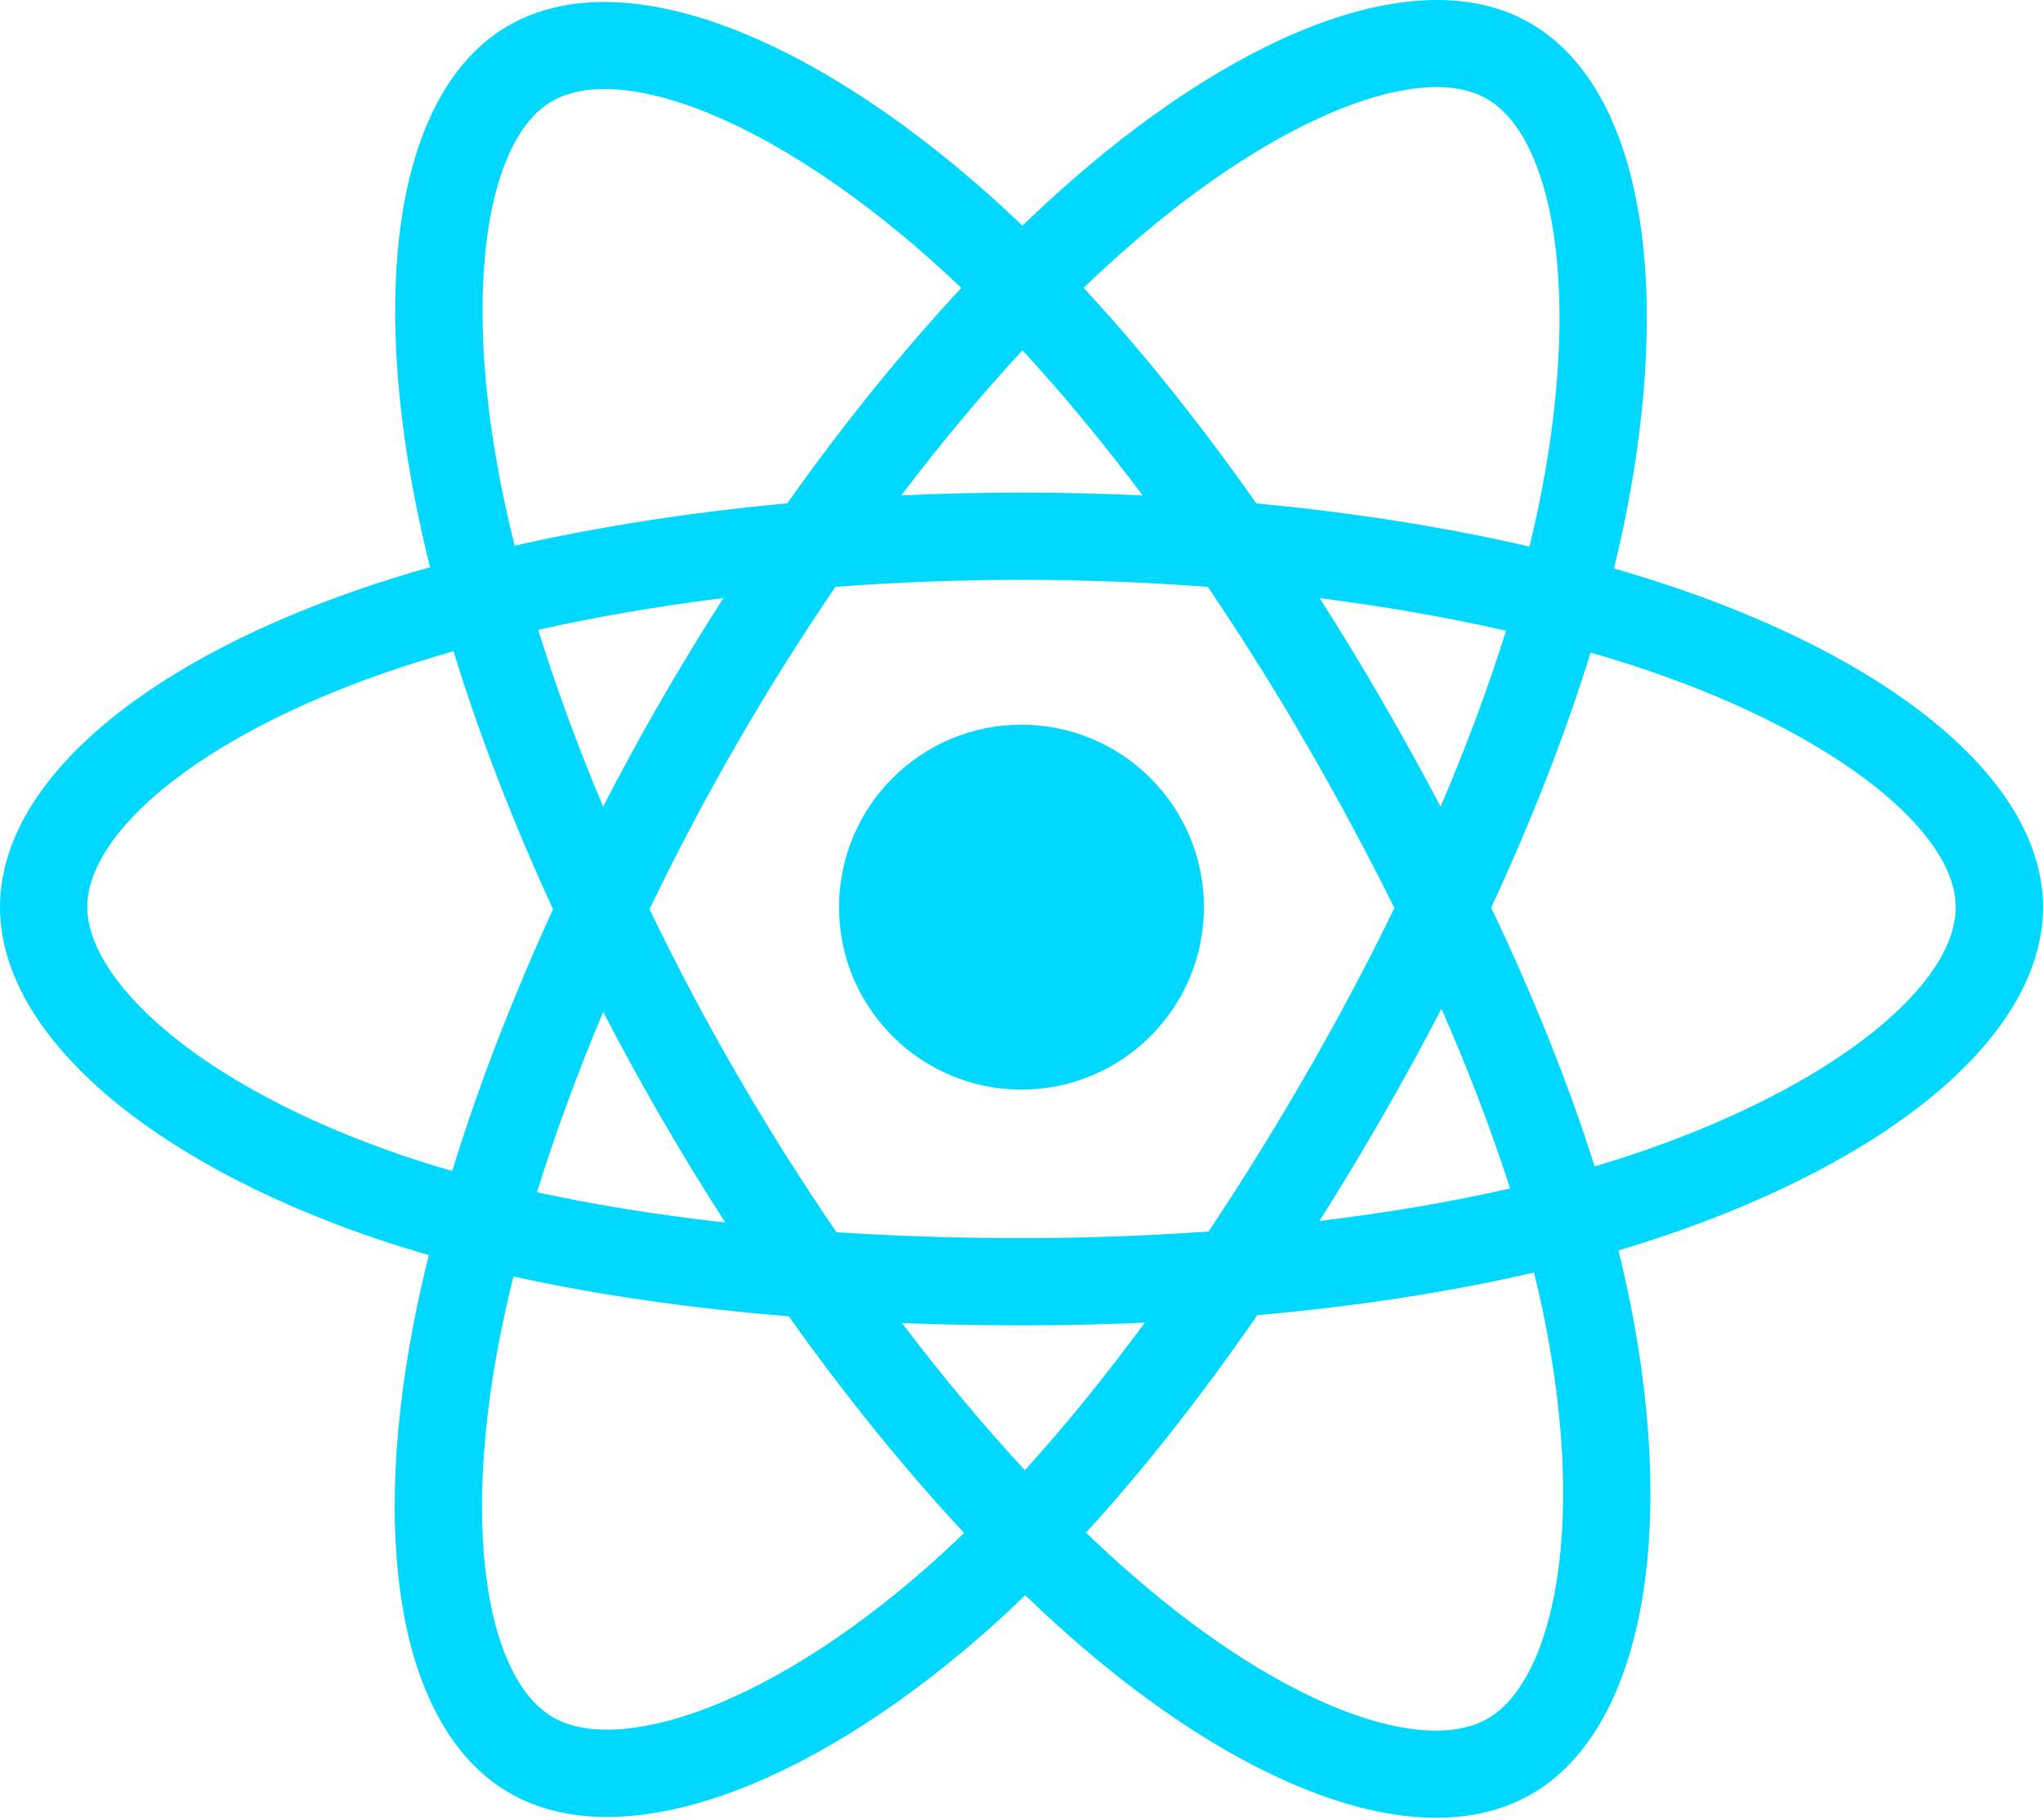
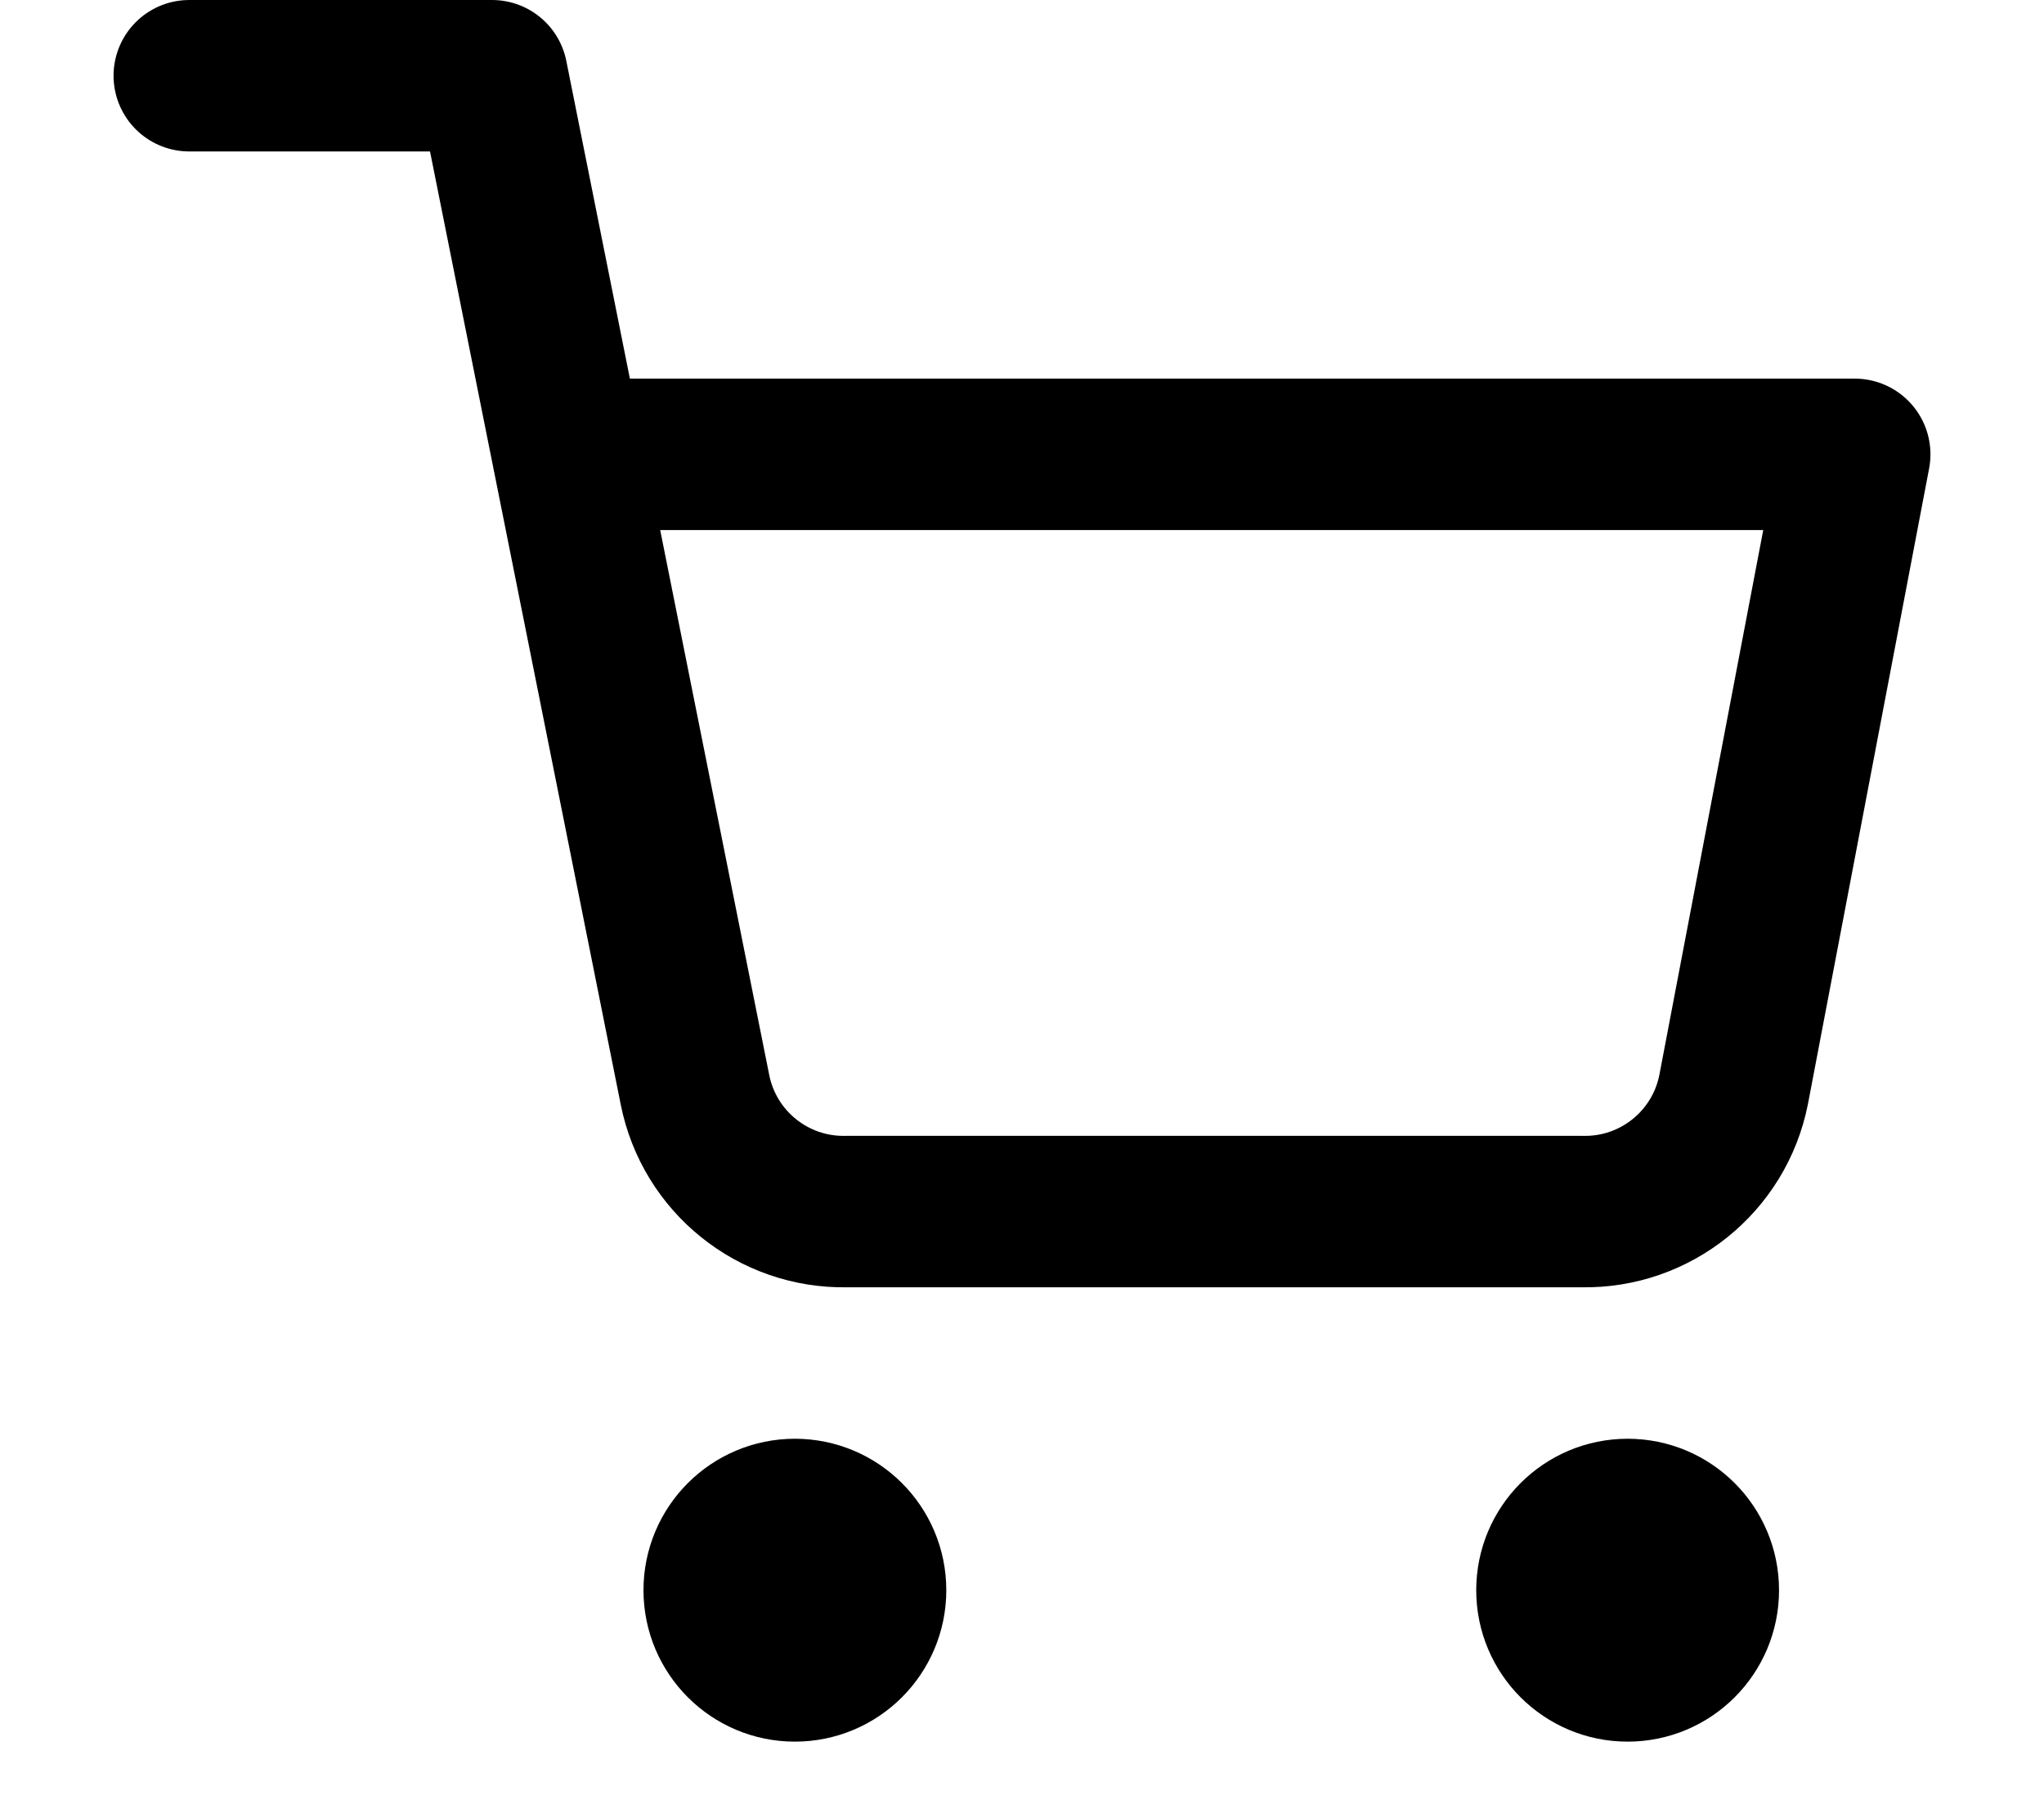
- <svg xmlns="http://www.w3.org/2000/svg" aria-hidden="true" role="img" class="iconify iconify--logos" width="35.93" height="32" preserveAspectRatio="xMidYMid meet" viewBox="0 0 256 228">
-   <path fill="#00D8FF" d="M210.483 73.824a171.49 171.49 0 0 0-8.24-2.597c.465-1.9.893-3.777 1.273-5.621c6.238-30.281 2.16-54.676-11.769-62.708c-13.355-7.7-35.196.329-57.254 19.526a171.23 171.23 0 0 0-6.375 5.848a155.866 155.866 0 0 0-4.241-3.917C100.759 3.829 77.587-4.822 63.673 3.233C50.33 10.957 46.379 33.89 51.995 62.588a170.974 170.974 0 0 0 1.892 8.48c-3.28.932-6.445 1.924-9.474 2.98C17.309 83.498 0 98.307 0 113.668c0 15.865 18.582 31.778 46.812 41.427a145.52 145.52 0 0 0 6.921 2.165a167.467 167.467 0 0 0-2.01 9.138c-5.354 28.2-1.173 50.591 12.134 58.266c13.744 7.926 36.812-.22 59.273-19.855a145.567 145.567 0 0 0 5.342-4.923a168.064 168.064 0 0 0 6.92 6.314c21.758 18.722 43.246 26.282 56.54 18.586c13.731-7.949 18.194-32.003 12.4-61.268a145.016 145.016 0 0 0-1.535-6.842c1.62-.48 3.21-.974 4.76-1.488c29.348-9.723 48.443-25.443 48.443-41.52c0-15.417-17.868-30.326-45.517-39.844Zm-6.365 70.984c-1.4.463-2.836.91-4.3 1.345c-3.24-10.257-7.612-21.163-12.963-32.432c5.106-11 9.31-21.767 12.459-31.957c2.619.758 5.16 1.557 7.61 2.4c23.69 8.156 38.14 20.213 38.14 29.504c0 9.896-15.606 22.743-40.946 31.14Zm-10.514 20.834c2.562 12.94 2.927 24.64 1.23 33.787c-1.524 8.219-4.59 13.698-8.382 15.893c-8.067 4.67-25.32-1.4-43.927-17.412a156.726 156.726 0 0 1-6.437-5.87c7.214-7.889 14.423-17.06 21.459-27.246c12.376-1.098 24.068-2.894 34.671-5.345a134.17 134.17 0 0 1 1.386 6.193ZM87.276 214.515c-7.882 2.783-14.16 2.863-17.955.675c-8.075-4.657-11.432-22.636-6.853-46.752a156.923 156.923 0 0 1 1.869-8.499c10.486 2.32 22.093 3.988 34.498 4.994c7.084 9.967 14.501 19.128 21.976 27.15a134.668 134.668 0 0 1-4.877 4.492c-9.933 8.682-19.886 14.842-28.658 17.94ZM50.35 144.747c-12.483-4.267-22.792-9.812-29.858-15.863c-6.35-5.437-9.555-10.836-9.555-15.216c0-9.322 13.897-21.212 37.076-29.293c2.813-.98 5.757-1.905 8.812-2.773c3.204 10.42 7.406 21.315 12.477 32.332c-5.137 11.18-9.399 22.249-12.634 32.792a134.718 134.718 0 0 1-6.318-1.979Zm12.378-84.26c-4.811-24.587-1.616-43.134 6.425-47.789c8.564-4.958 27.502 2.111 47.463 19.835a144.318 144.318 0 0 1 3.841 3.545c-7.438 7.987-14.787 17.08-21.808 26.988c-12.04 1.116-23.565 2.908-34.161 5.309a160.342 160.342 0 0 1-1.76-7.887Zm110.427 27.268a347.8 347.8 0 0 0-7.785-12.803c8.168 1.033 15.994 2.404 23.343 4.08c-2.206 7.072-4.956 14.465-8.193 22.045a381.151 381.151 0 0 0-7.365-13.322Zm-45.032-43.861c5.044 5.465 10.096 11.566 15.065 18.186a322.04 322.04 0 0 0-30.257-.006c4.974-6.559 10.069-12.652 15.192-18.18ZM82.802 87.83a323.167 323.167 0 0 0-7.227 13.238c-3.184-7.553-5.909-14.98-8.134-22.152c7.304-1.634 15.093-2.97 23.209-3.984a321.524 321.524 0 0 0-7.848 12.897Zm8.081 65.352c-8.385-.936-16.291-2.203-23.593-3.793c2.26-7.3 5.045-14.885 8.298-22.6a321.187 321.187 0 0 0 7.257 13.246c2.594 4.48 5.28 8.868 8.038 13.147Zm37.542 31.03c-5.184-5.592-10.354-11.779-15.403-18.433c4.902.192 9.899.29 14.978.29c5.218 0 10.376-.117 15.453-.343c-4.985 6.774-10.018 12.97-15.028 18.486Zm52.198-57.817c3.422 7.8 6.306 15.345 8.596 22.52c-7.422 1.694-15.436 3.058-23.88 4.071a382.417 382.417 0 0 0 7.859-13.026a347.403 347.403 0 0 0 7.425-13.565Zm-16.898 8.101a358.557 358.557 0 0 1-12.281 19.815a329.4 329.4 0 0 1-23.444.823c-7.967 0-15.716-.248-23.178-.732a310.202 310.202 0 0 1-12.513-19.846h.001a307.41 307.41 0 0 1-10.923-20.627a310.278 310.278 0 0 1 10.89-20.637l-.001.001a307.318 307.318 0 0 1 12.413-19.761c7.613-.576 15.42-.876 23.31-.876H128c7.926 0 15.743.303 23.354.883a329.357 329.357 0 0 1 12.335 19.695a358.489 358.489 0 0 1 11.036 20.54a329.472 329.472 0 0 1-11 20.722Zm22.56-122.124c8.572 4.944 11.906 24.881 6.52 51.026c-.344 1.668-.73 3.367-1.15 5.09c-10.622-2.452-22.155-4.275-34.23-5.408c-7.034-10.017-14.323-19.124-21.64-27.008a160.789 160.789 0 0 1 5.888-5.4c18.9-16.447 36.564-22.941 44.612-18.3ZM128 90.808c12.625 0 22.86 10.235 22.86 22.86s-10.235 22.86-22.86 22.86s-22.86-10.235-22.86-22.86s10.235-22.86 22.86-22.86Z" />
+ <svg xmlns="http://www.w3.org/2000/svg" viewBox="0 0 24 24" width="36" height="32" fill="none" stroke="currentColor" stroke-width="2" stroke-linecap="round" stroke-linejoin="round">
+   <circle cx="9" cy="21" r="1" />
+   <circle cx="20" cy="21" r="1" />
+   <path d="M1 1h4l2.68 13.39a2 2 0 0 0 2 1.61h9.72a2 2 0 0 0 2-1.61L23 6H6" />
</svg>
